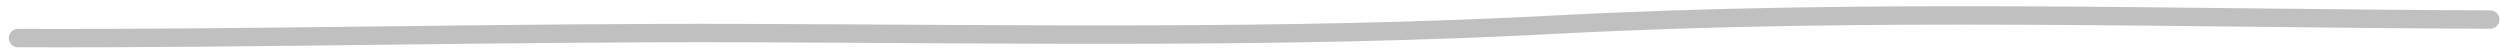
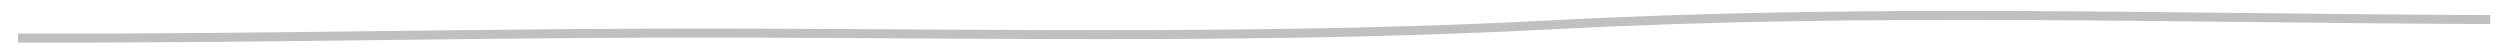
<svg xmlns="http://www.w3.org/2000/svg" width="278" height="6" viewBox="0 0 278 6" fill="none">
-   <path d="M2 4.233C28.998 4.321 55.978 3.591 82.972 3.679C112.943 3.777 142.896 4.327 172.835 2.746C207.584 0.911 242.183 2.061 276.913 2.175" stroke="#C0C0C0" stroke-width="2.045" stroke-linecap="round" />
+   <path d="M2 4.233C28.998 4.321 55.978 3.591 82.972 3.679C112.943 3.777 142.896 4.327 172.835 2.746C207.584 0.911 242.183 2.061 276.913 2.175" stroke="#C0C0C0" strokeWidth="2.045" strokeLinecap="round" />
</svg>
